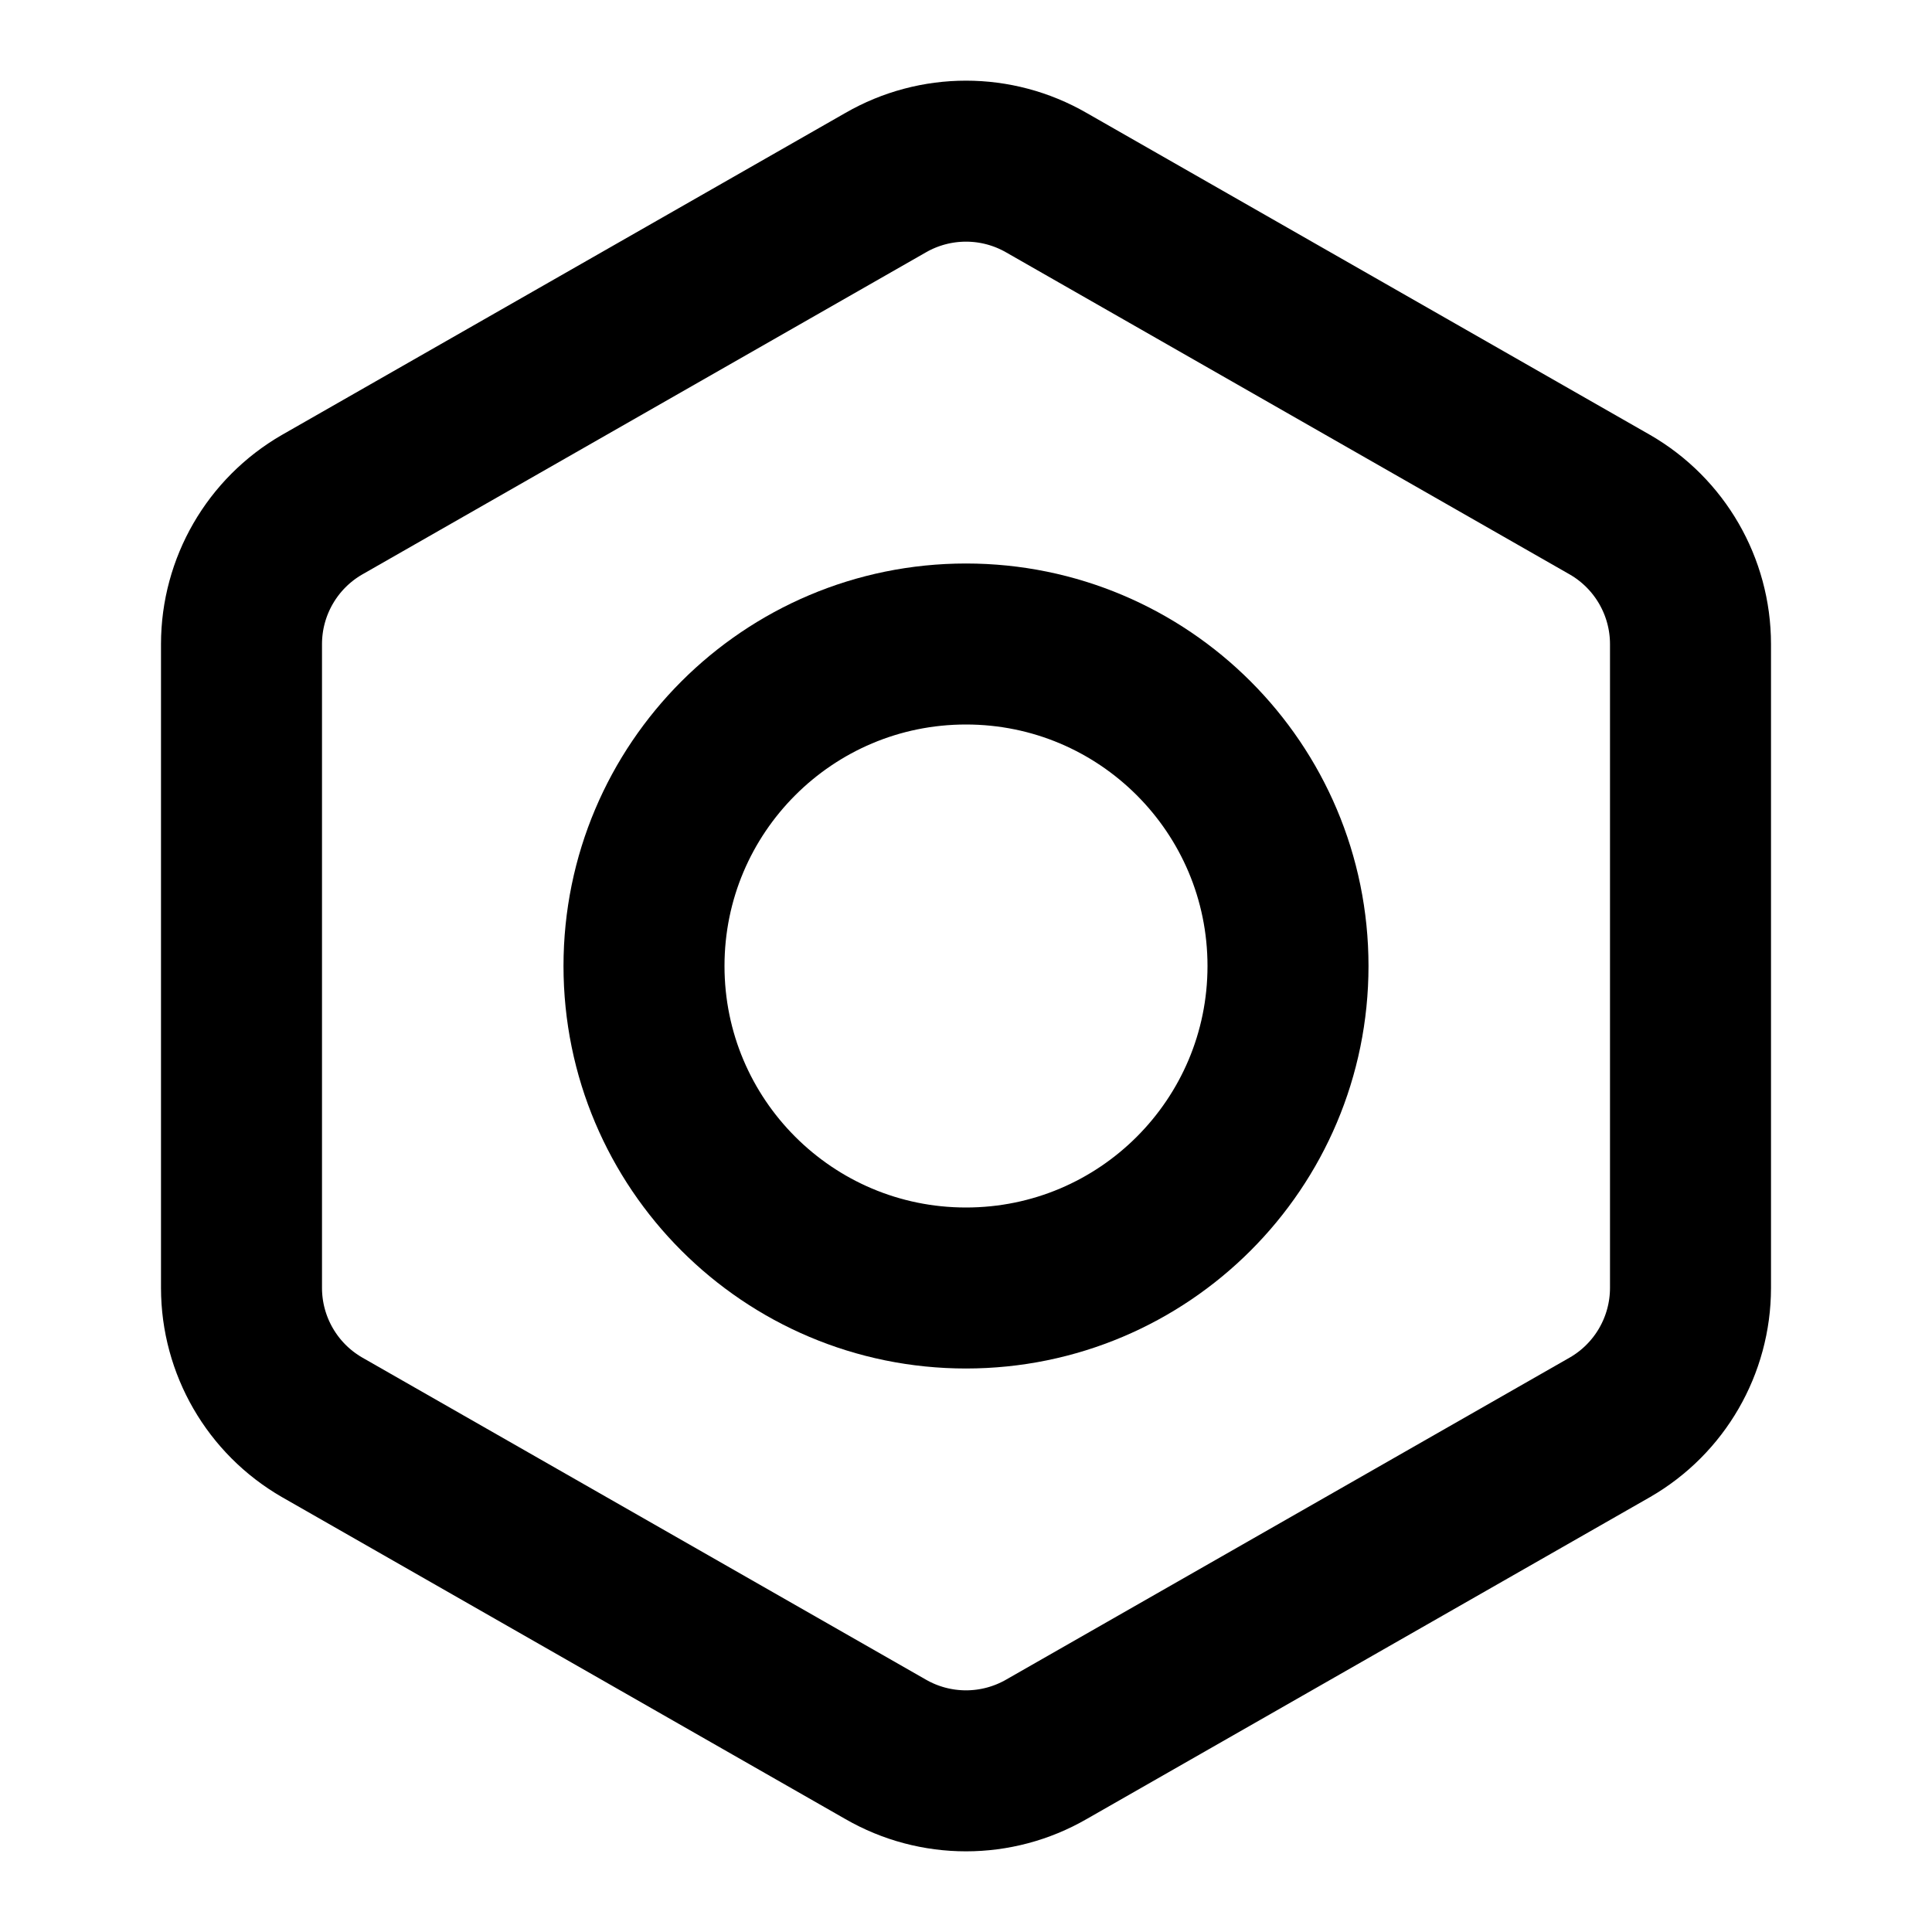
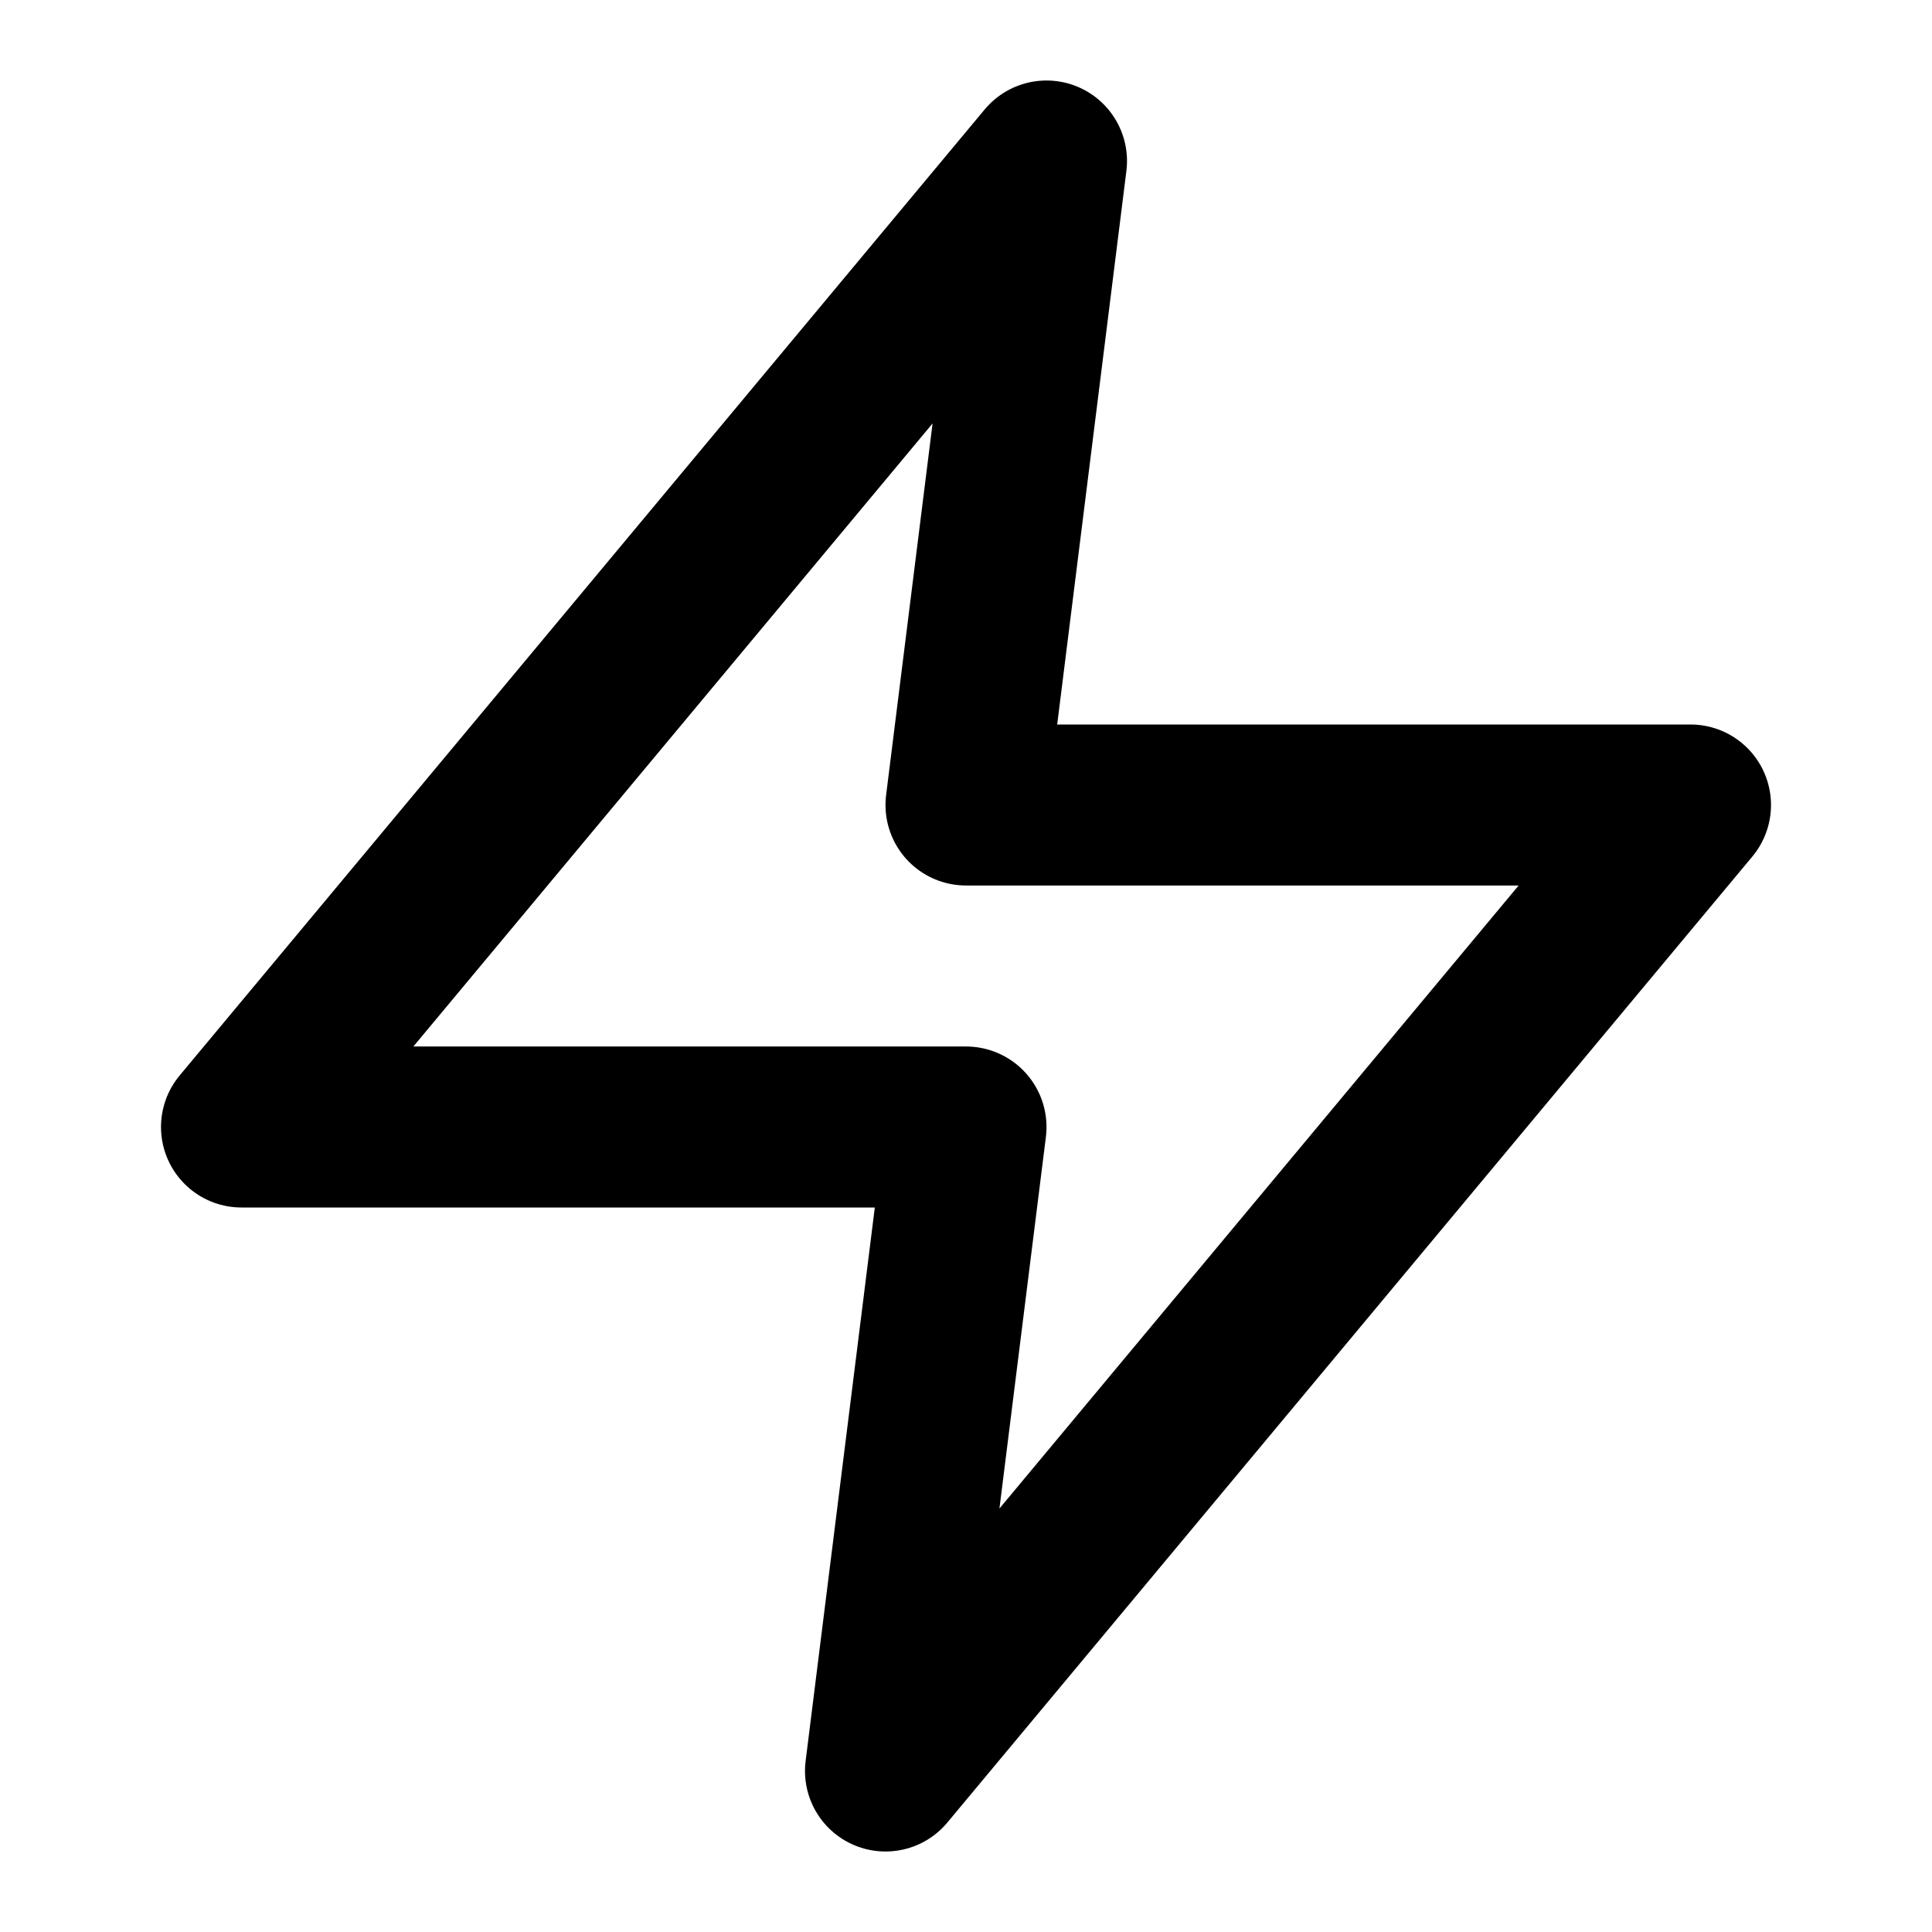
- <svg xmlns="http://www.w3.org/2000/svg" class="lucide lucide-bolt" width="24" height="24" viewBox="0 0 24 24" fill="none" stroke="currentColor" stroke-width="2" stroke-linecap="round" stroke-linejoin="round">
-   <path d="M21 16V8a2 2 0 0 0-1-1.73l-7-4a2 2 0 0 0-2 0l-7 4A2 2 0 0 0 3 8v8a2 2 0 0 0 1 1.73l7 4a2 2 0 0 0 2 0l7-4A2 2 0 0 0 21 16z" />
-   <circle cx="12" cy="12" r="4" />
+ <svg xmlns="http://www.w3.org/2000/svg" width="24" height="24" viewBox="0 0 24 24" fill="none" stroke="currentColor" stroke-width="2" stroke-linecap="round" stroke-linejoin="round">
+   <path d="M13 2L3 14h9l-1 8 10-12h-9l1-8z" />
</svg>
